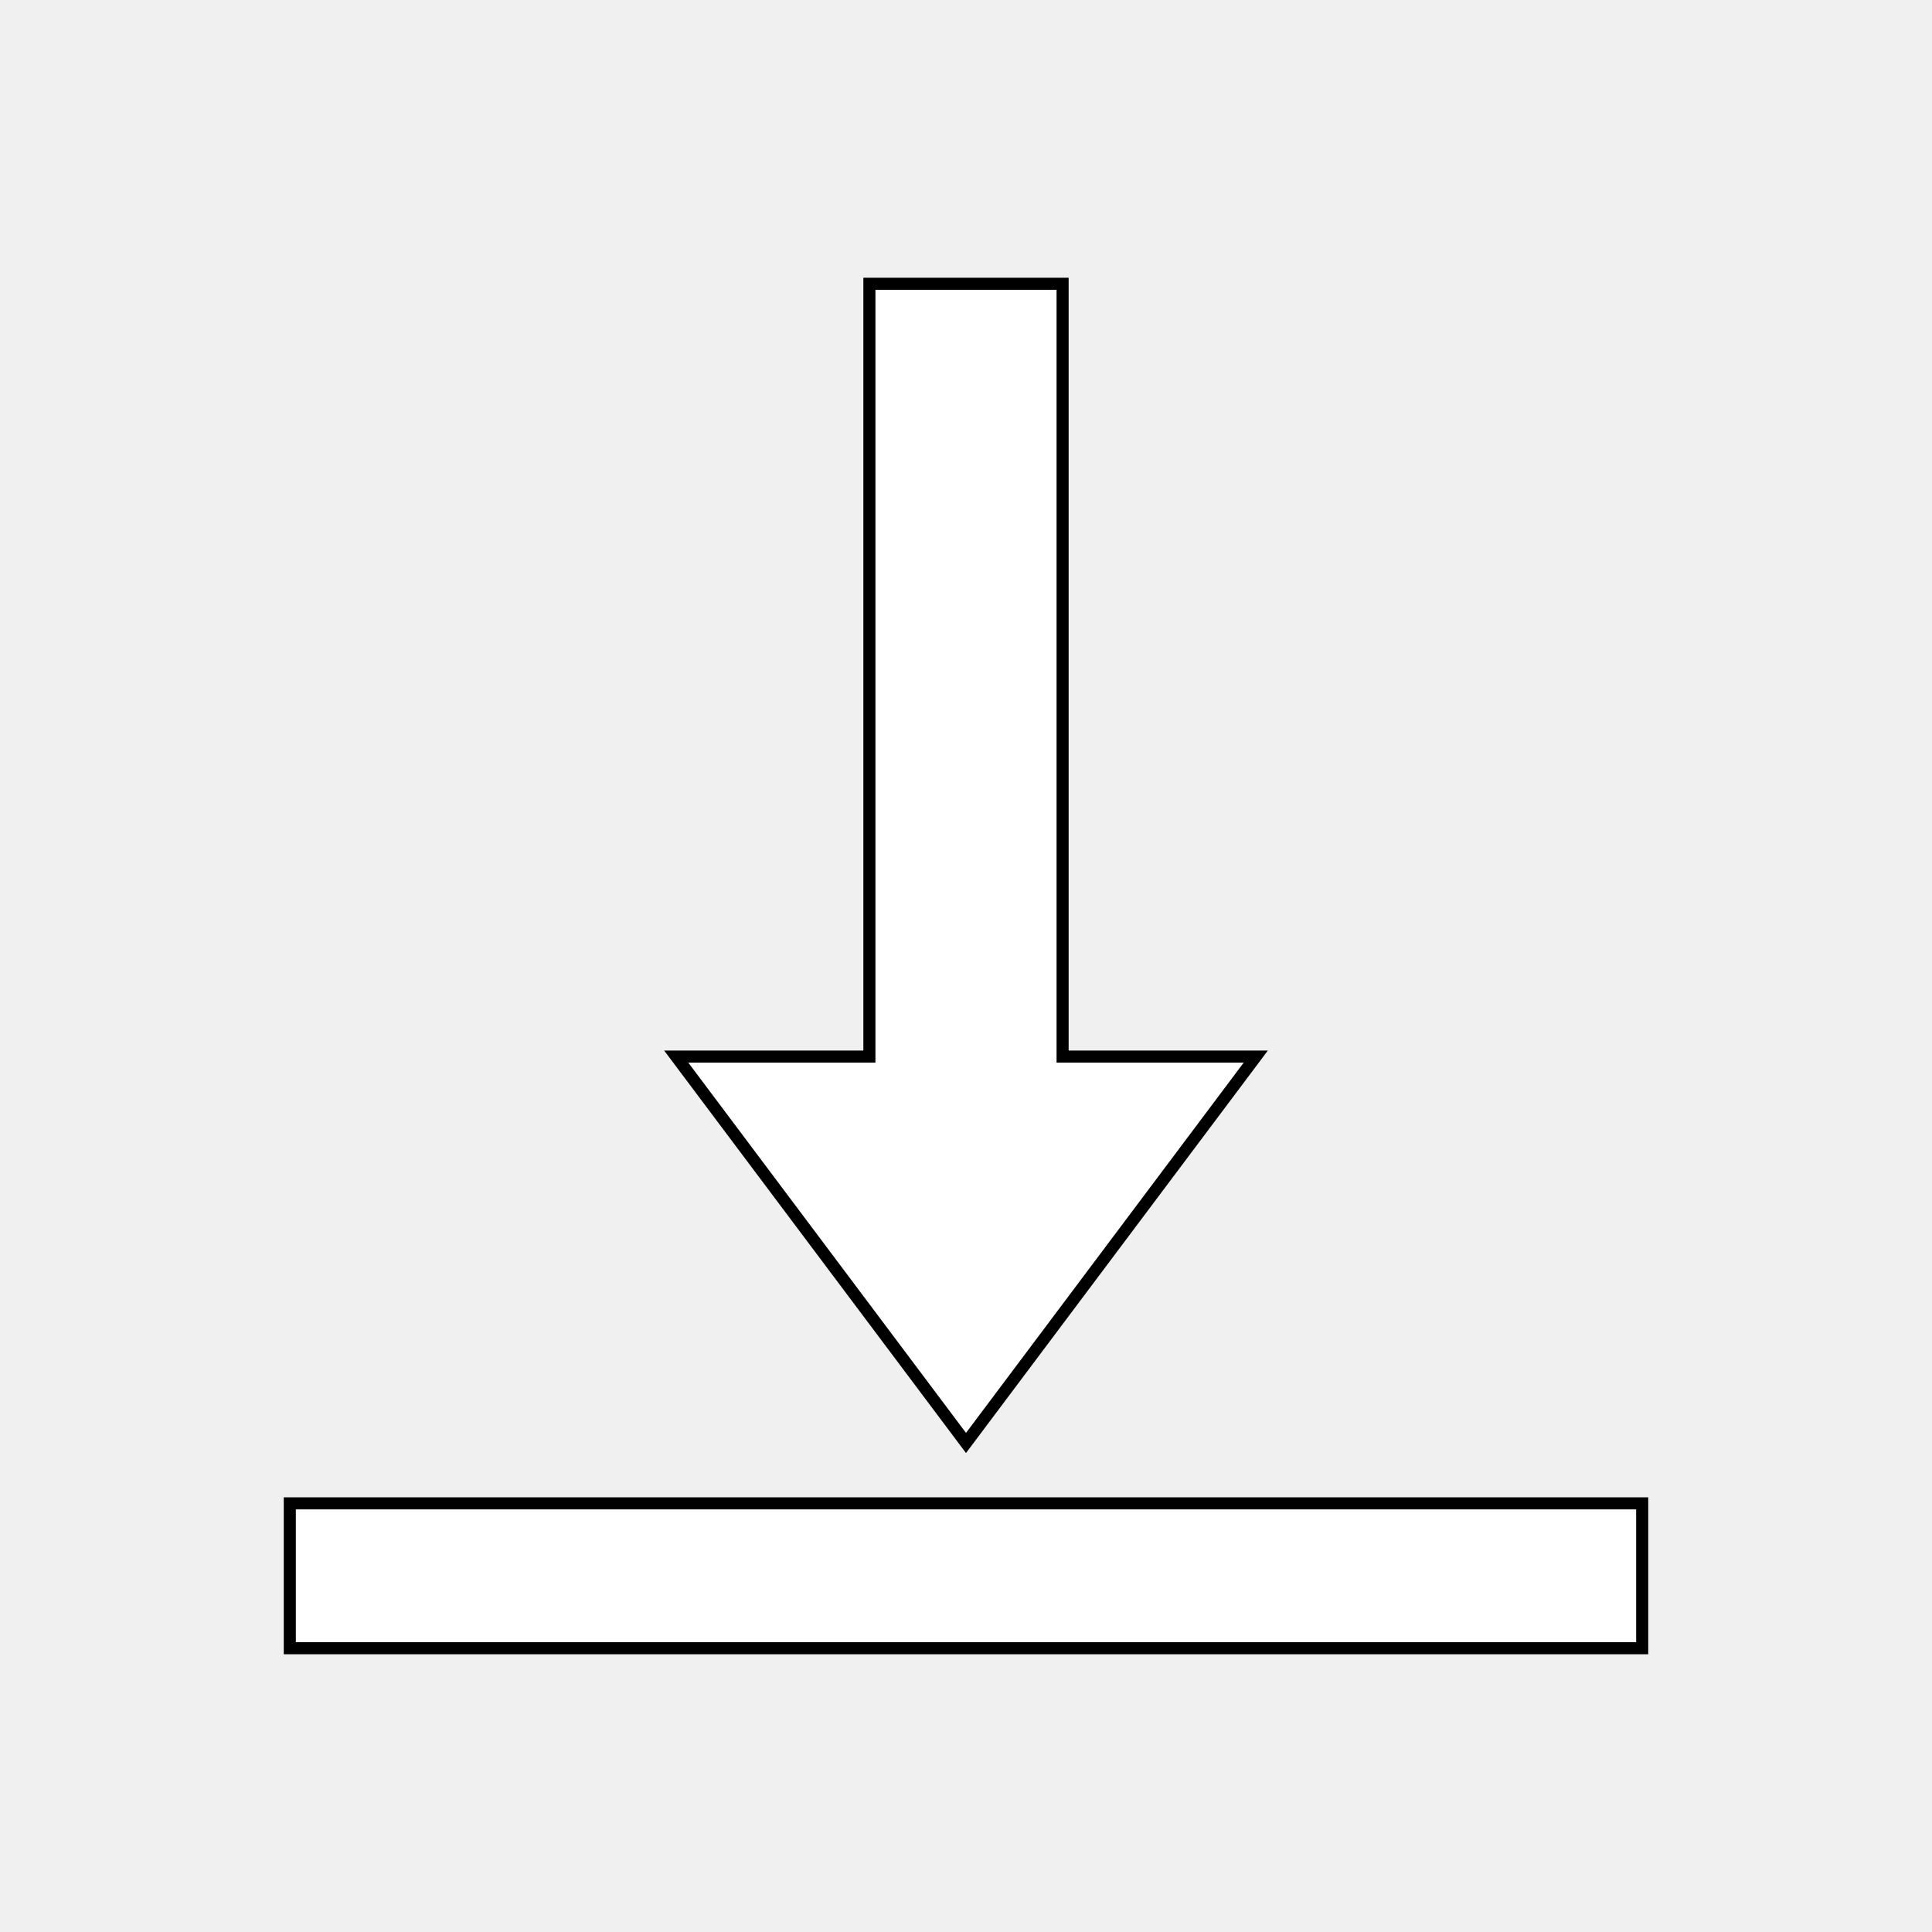
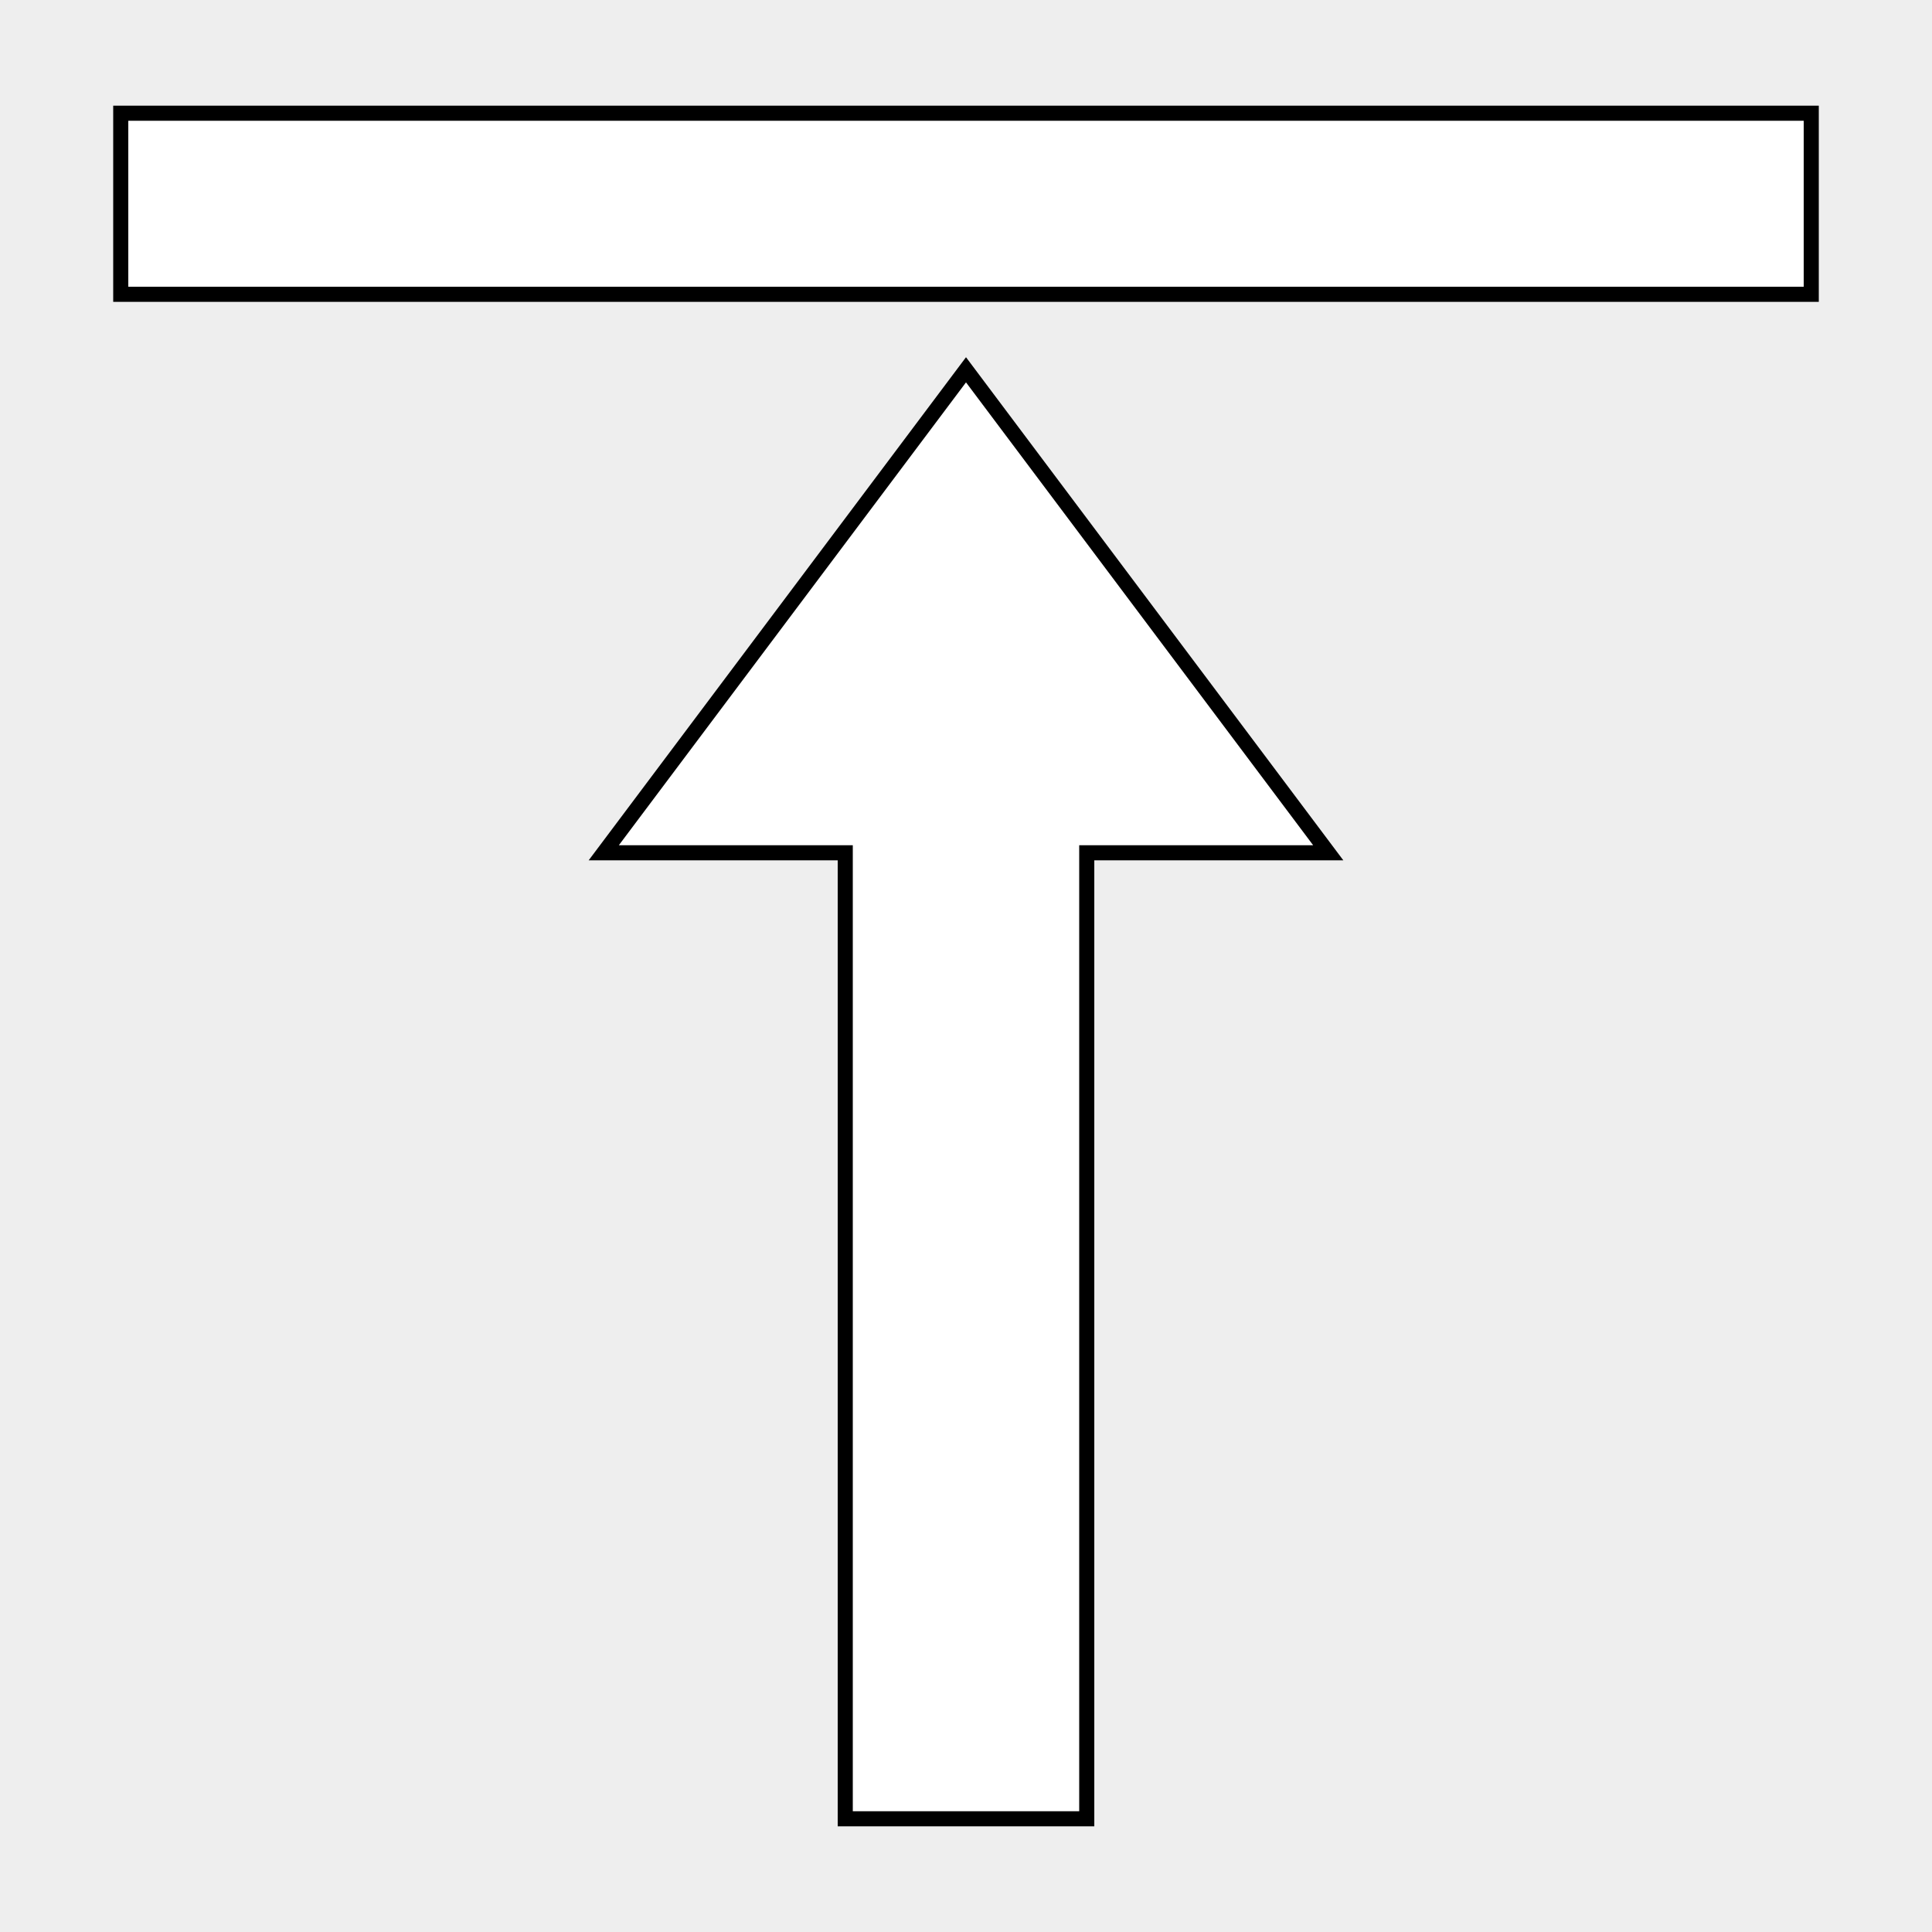
- <svg xmlns="http://www.w3.org/2000/svg" viewBox="0 0 512 512" style="height: 512px; width: 512px;">
-   <g class="" transform="translate(0,0)" style="touch-action: none;">
-     <path d="M224 30v256h-64l96 128 96-128h-64V30h-64zM32 434v48h448v-48H32z" fill="#fff" fill-opacity="1" stroke="#000000" stroke-opacity="1" stroke-width="4" transform="translate(51.2, 51.2) scale(0.8, 0.8) rotate(0, 256, 256)" />
+ <svg xmlns="http://www.w3.org/2000/svg" style="height: 512px; width: 512px;" viewBox="0 0 512 512">
+   <path d="M0 0h512v512H0z" fill="#000000" fill-opacity="0.01" />
+   <g class="" style="" transform="translate(0,0)">
+     <path d="M224 30v256h-64l96 128 96-128h-64V30h-64zM32 434v48h448v-48H32z" fill="#ffffff" fill-opacity="1" stroke="#000000" stroke-opacity="1" stroke-width="4" transform="translate(0, 512) scale(1, -1) rotate(0, 256, 256) skewX(0) skewY(0)" />
  </g>
</svg>
